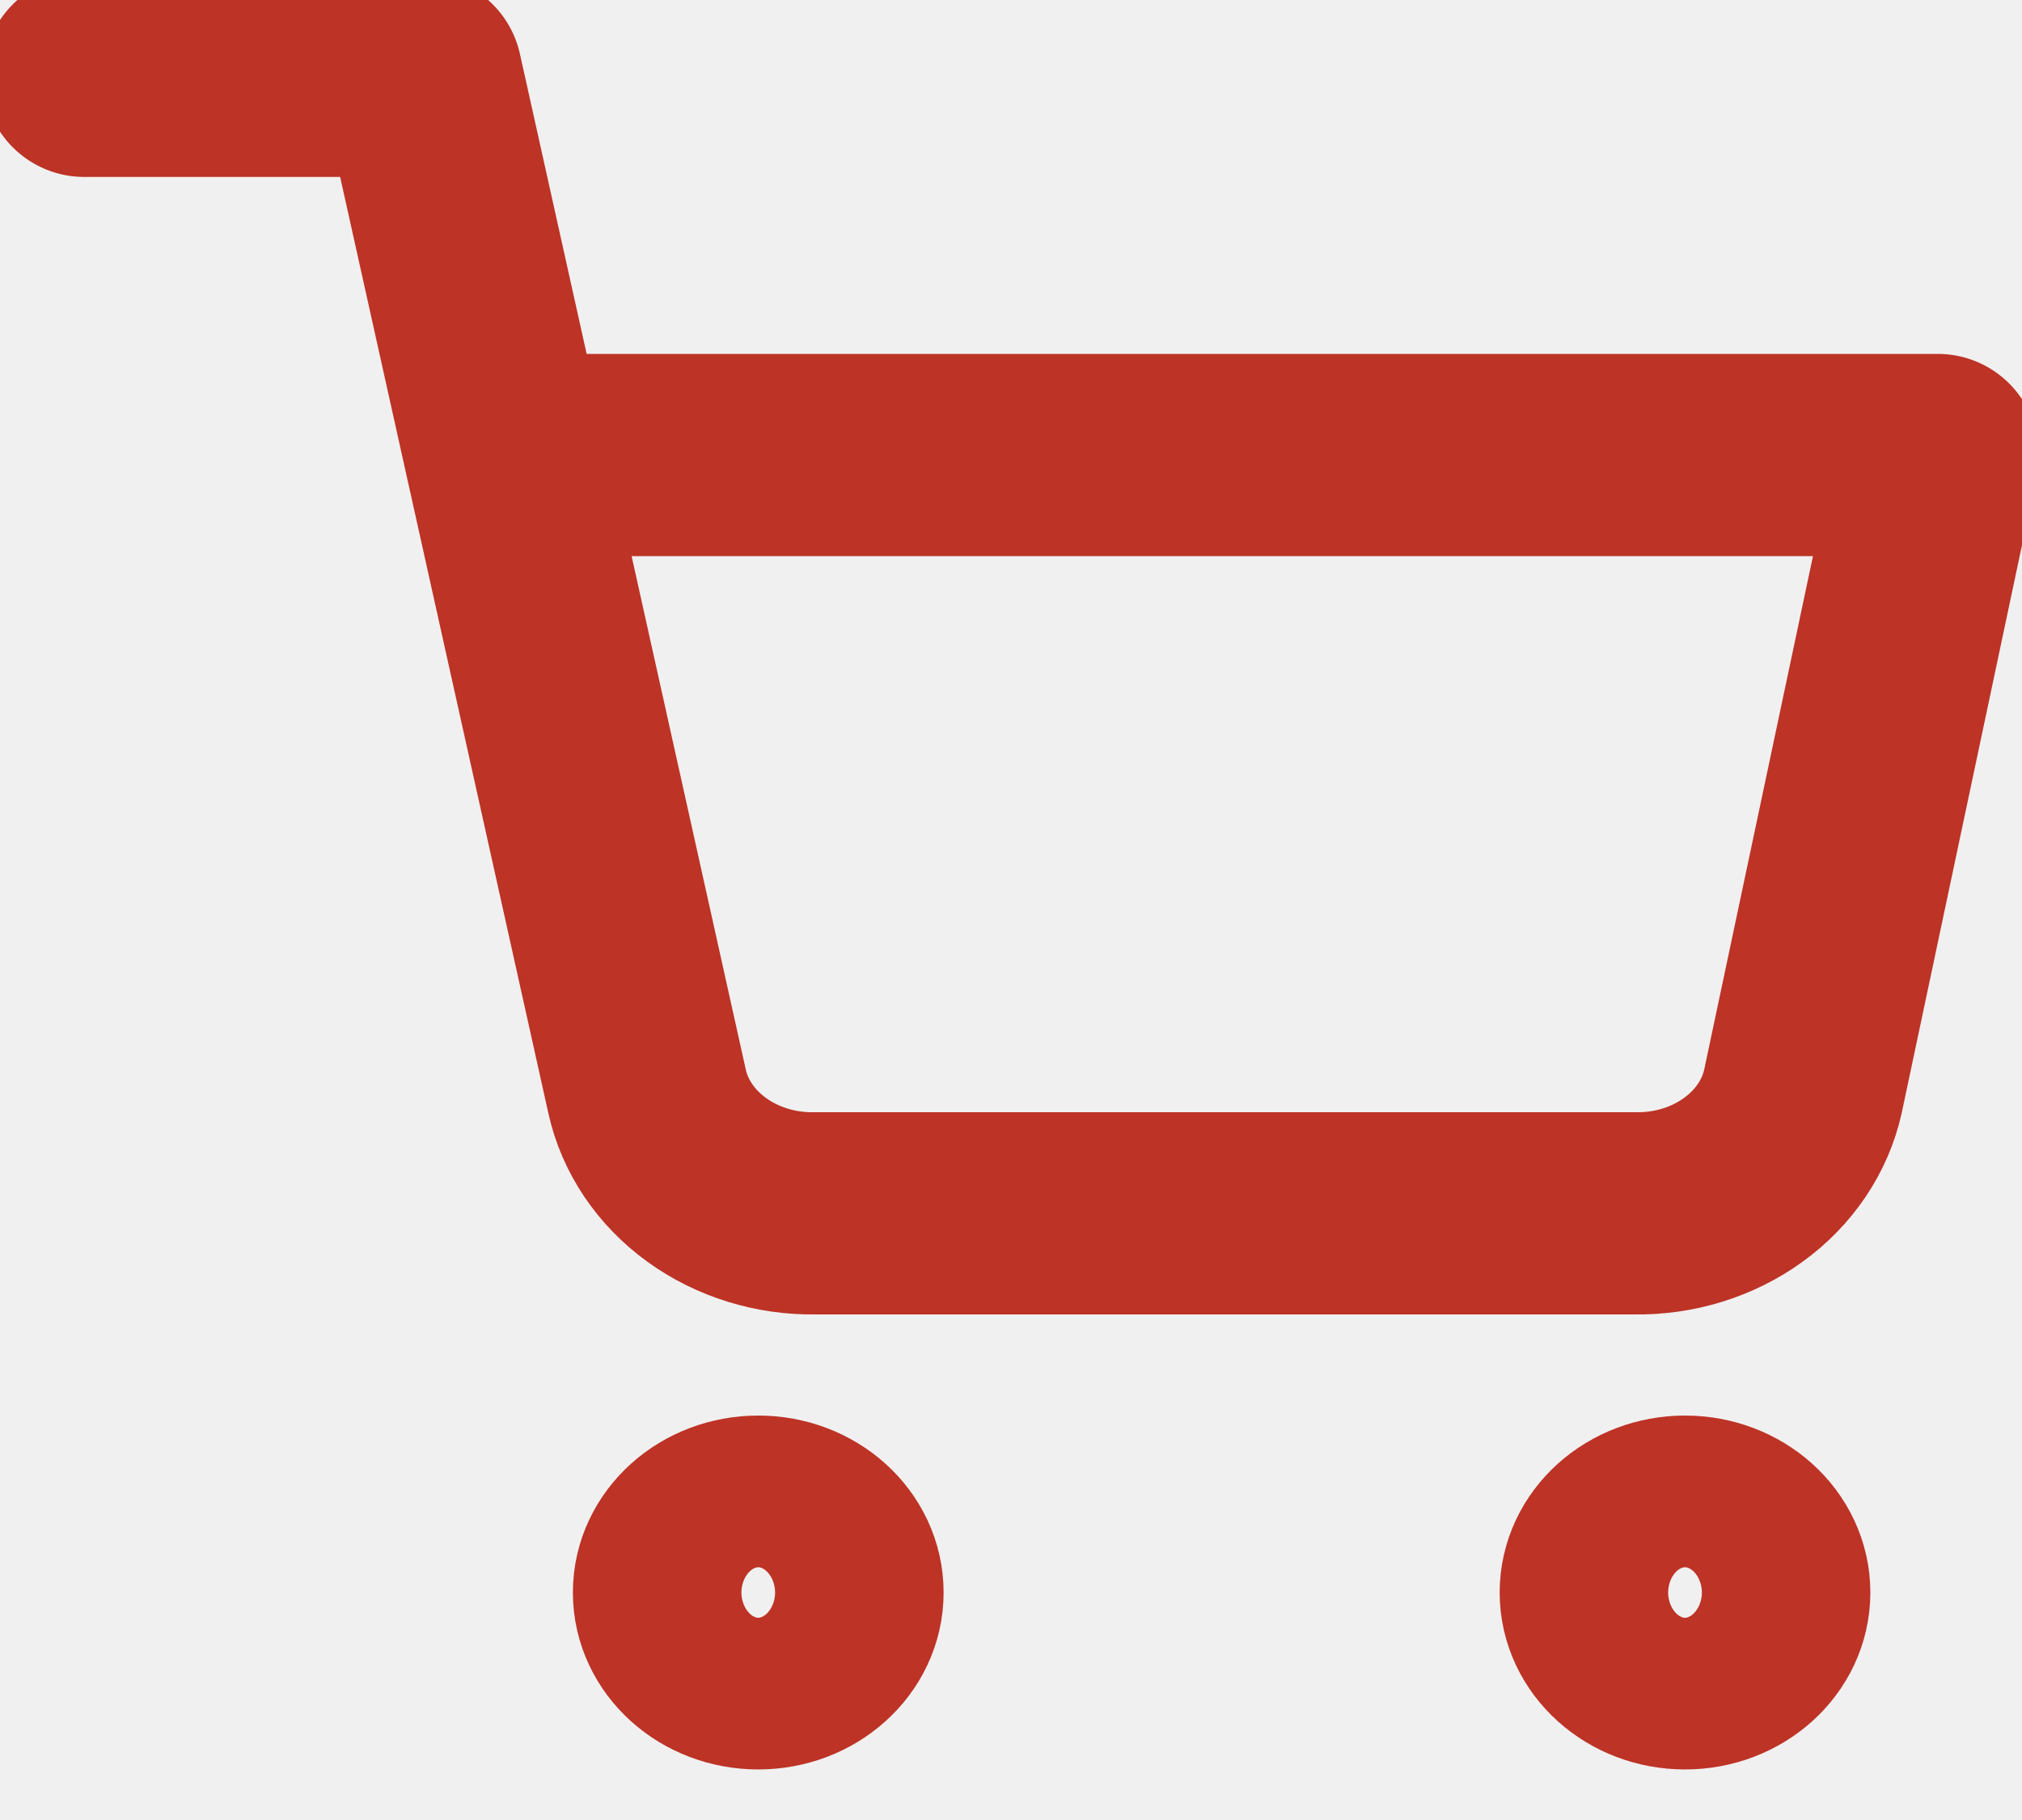
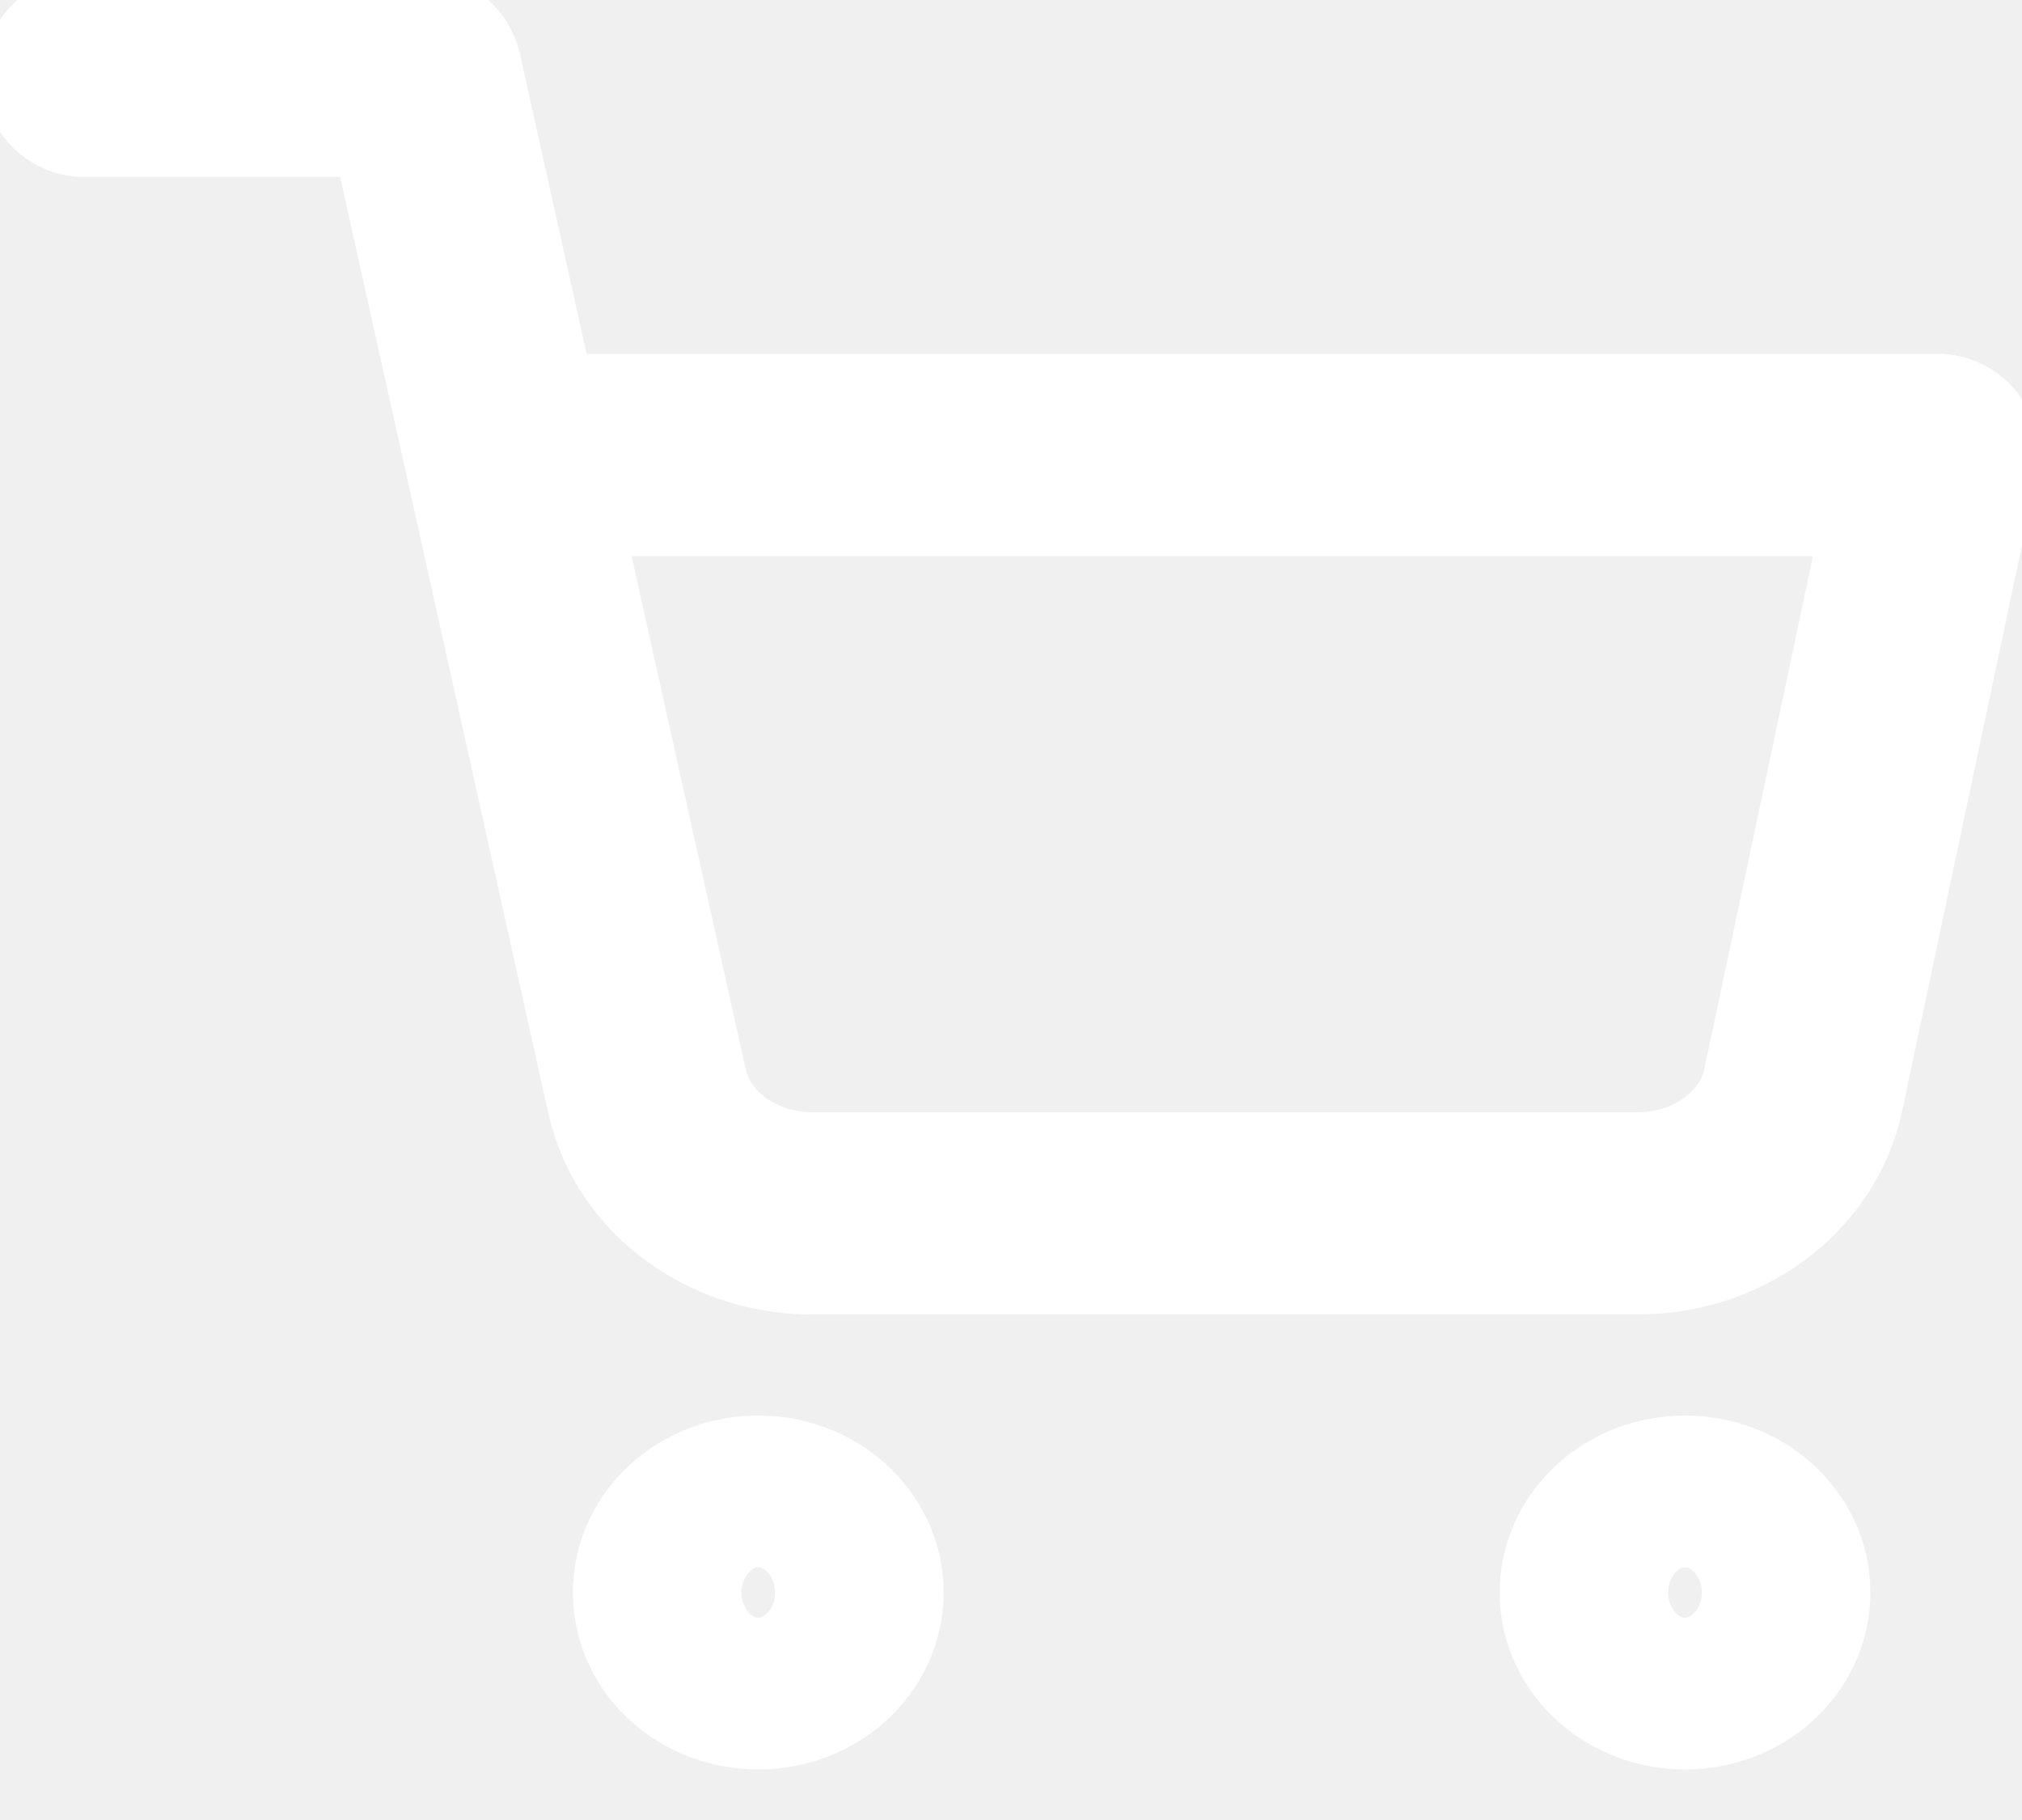
<svg xmlns="http://www.w3.org/2000/svg" width="40" height="36" viewBox="0 0 40 36" fill="none">
  <g id="Shopping cart" clip-path="url(#clip0_94_1054)">
-     <path id="Icon" d="M1.667 1.5H8.333L12.8 21.585C12.952 22.276 13.37 22.896 13.979 23.337C14.589 23.779 15.351 24.014 16.133 24H32.333C33.115 24.014 33.878 23.779 34.487 23.337C35.097 22.896 35.514 22.276 35.667 21.585L38.333 9H10M16.667 31.5C16.667 32.328 15.921 33 15 33C14.079 33 13.333 32.328 13.333 31.5C13.333 30.672 14.079 30 15 30C15.921 30 16.667 30.672 16.667 31.5ZM35 31.5C35 32.328 34.254 33 33.333 33C32.413 33 31.667 32.328 31.667 31.5C31.667 30.672 32.413 30 33.333 30C34.254 30 35 30.672 35 31.5Z" stroke="#BD3326" stroke-width="4" stroke-linecap="round" stroke-linejoin="round" />
+     <path id="Icon" d="M1.667 1.5H8.333L12.8 21.585C12.952 22.276 13.37 22.896 13.979 23.337C14.589 23.779 15.351 24.014 16.133 24H32.333C33.115 24.014 33.878 23.779 34.487 23.337C35.097 22.896 35.514 22.276 35.667 21.585L38.333 9H10M16.667 31.5C16.667 32.328 15.921 33 15 33C14.079 33 13.333 32.328 13.333 31.5C13.333 30.672 14.079 30 15 30C15.921 30 16.667 30.672 16.667 31.5ZM35 31.5C35 32.328 34.254 33 33.333 33C32.413 33 31.667 32.328 31.667 31.5C31.667 30.672 32.413 30 33.333 30C34.254 30 35 30.672 35 31.5Z" stroke="#ffffff" stroke-width="4" stroke-linecap="round" stroke-linejoin="round" />
  </g>
  <defs>
    <clipPath id="clip0_94_1054">
      <rect width="40" height="36" fill="white" />
    </clipPath>
  </defs>
</svg>
